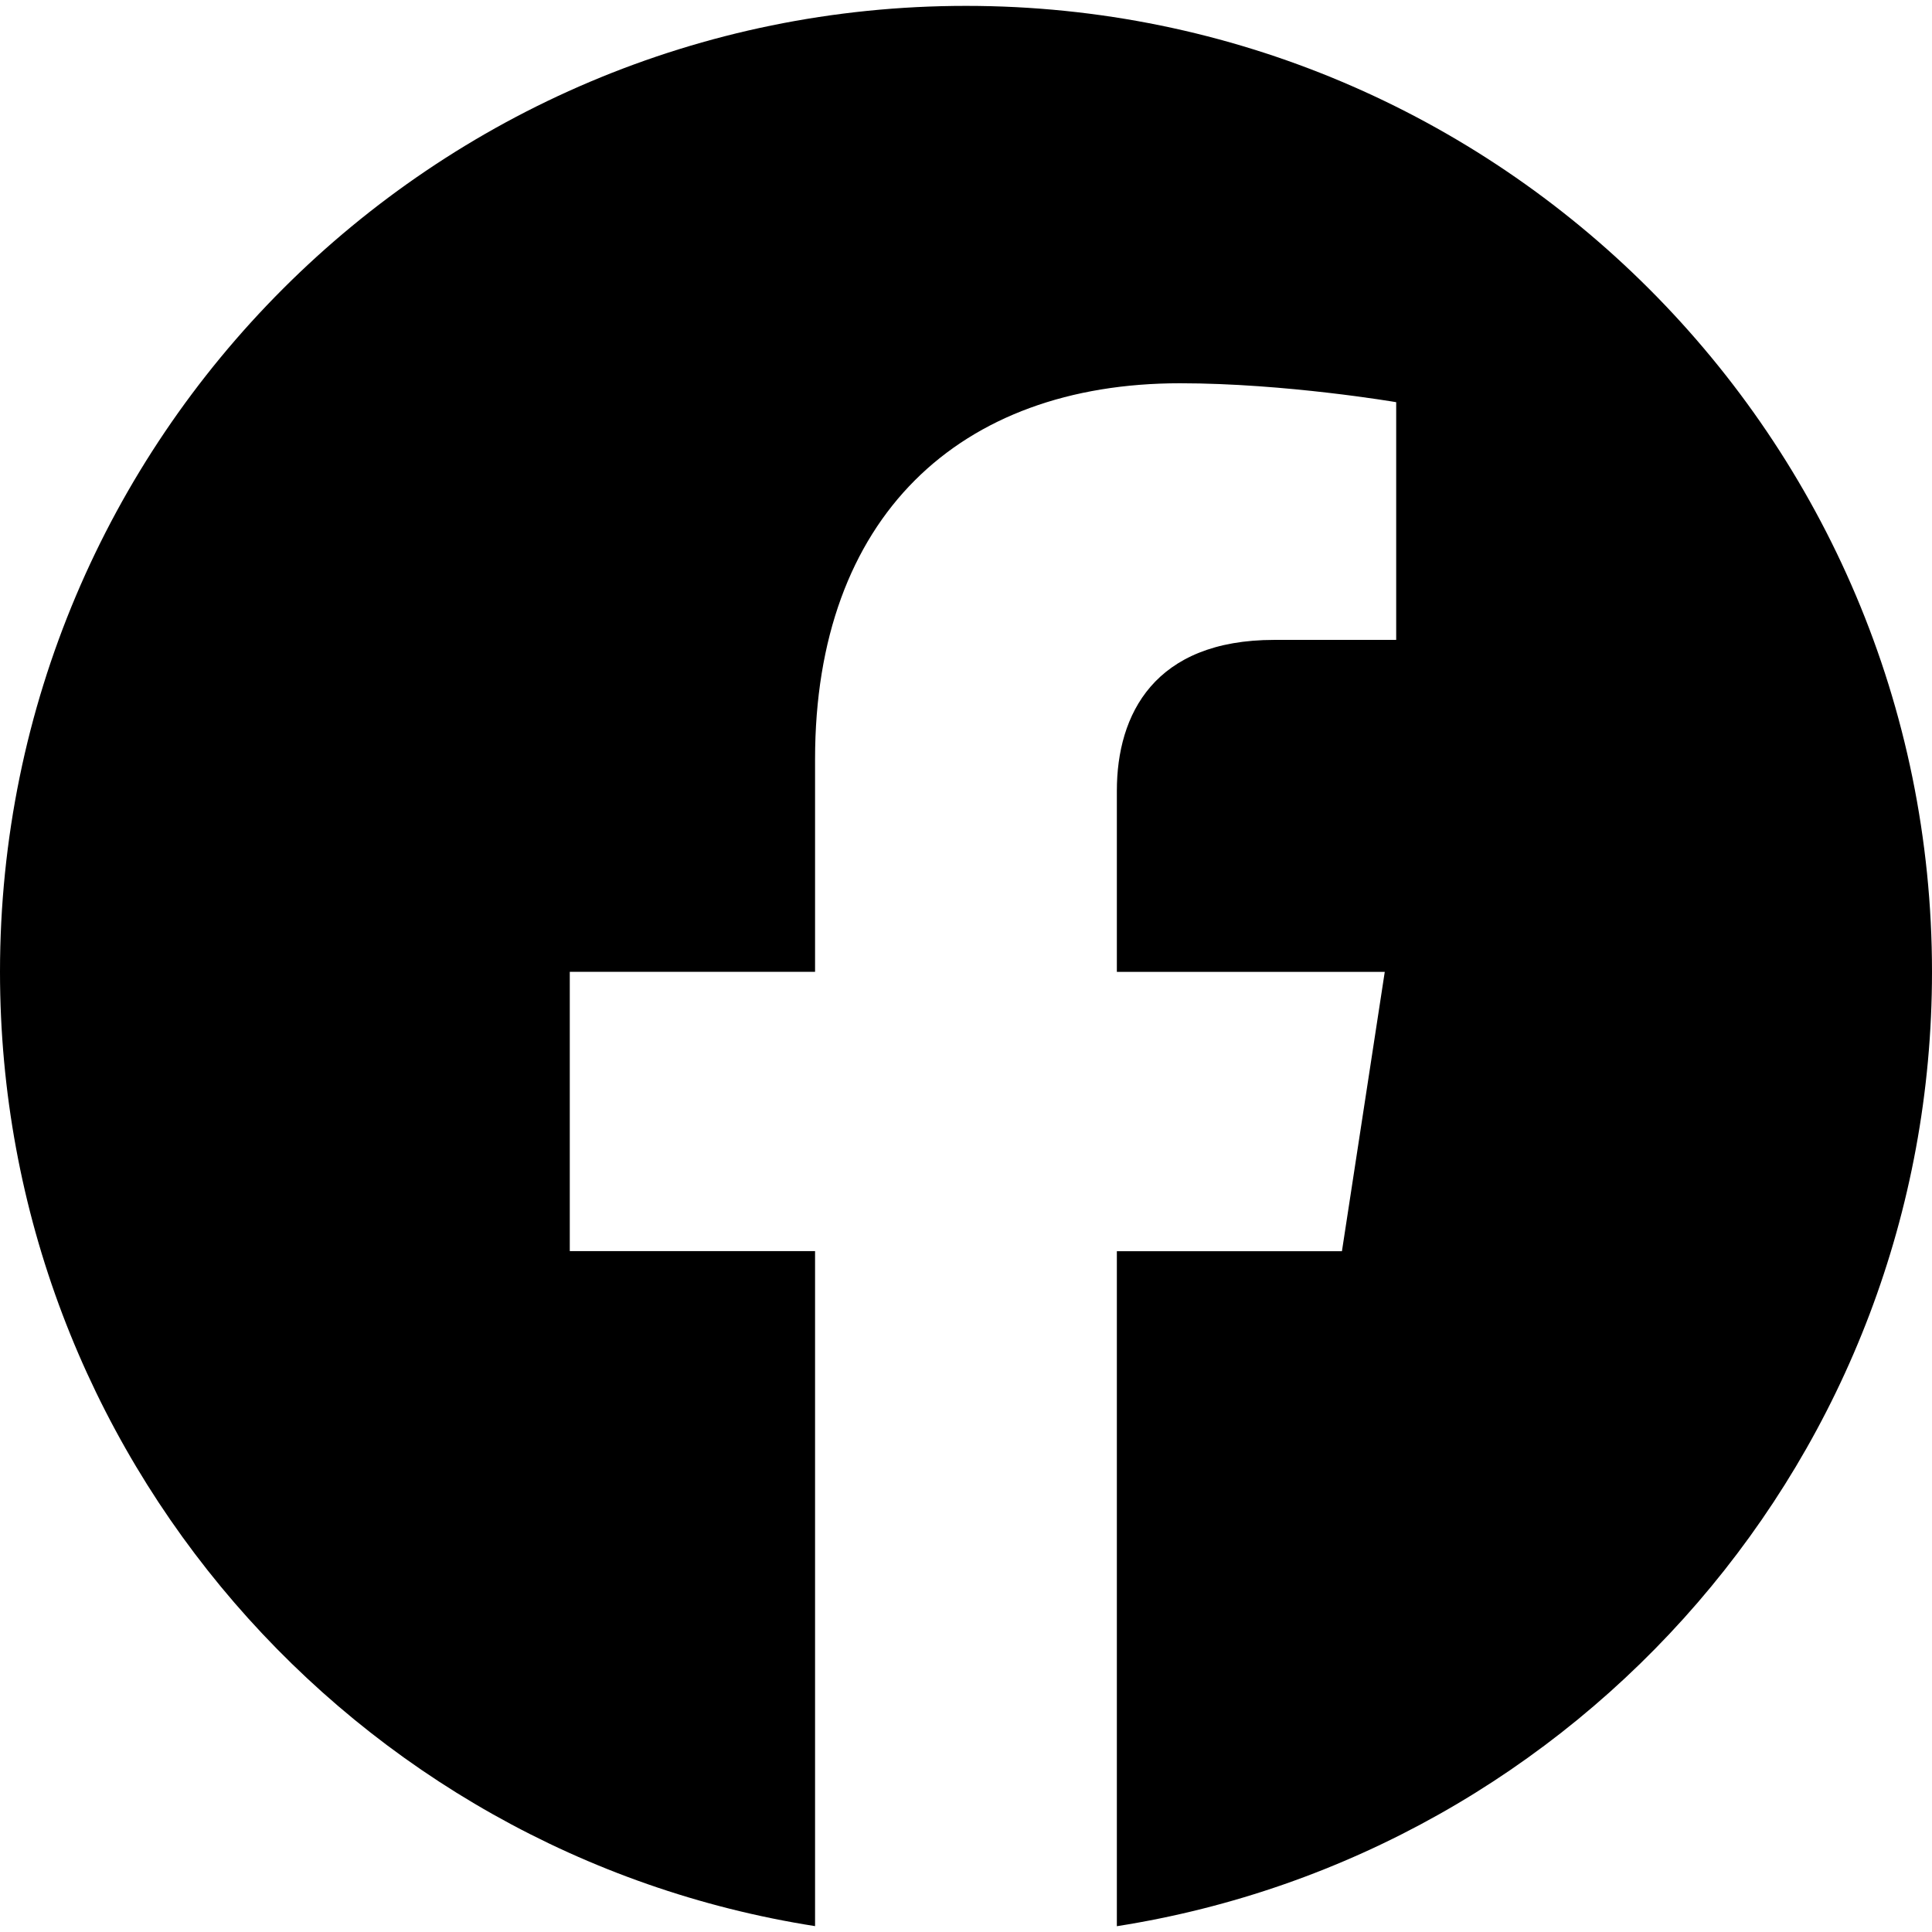
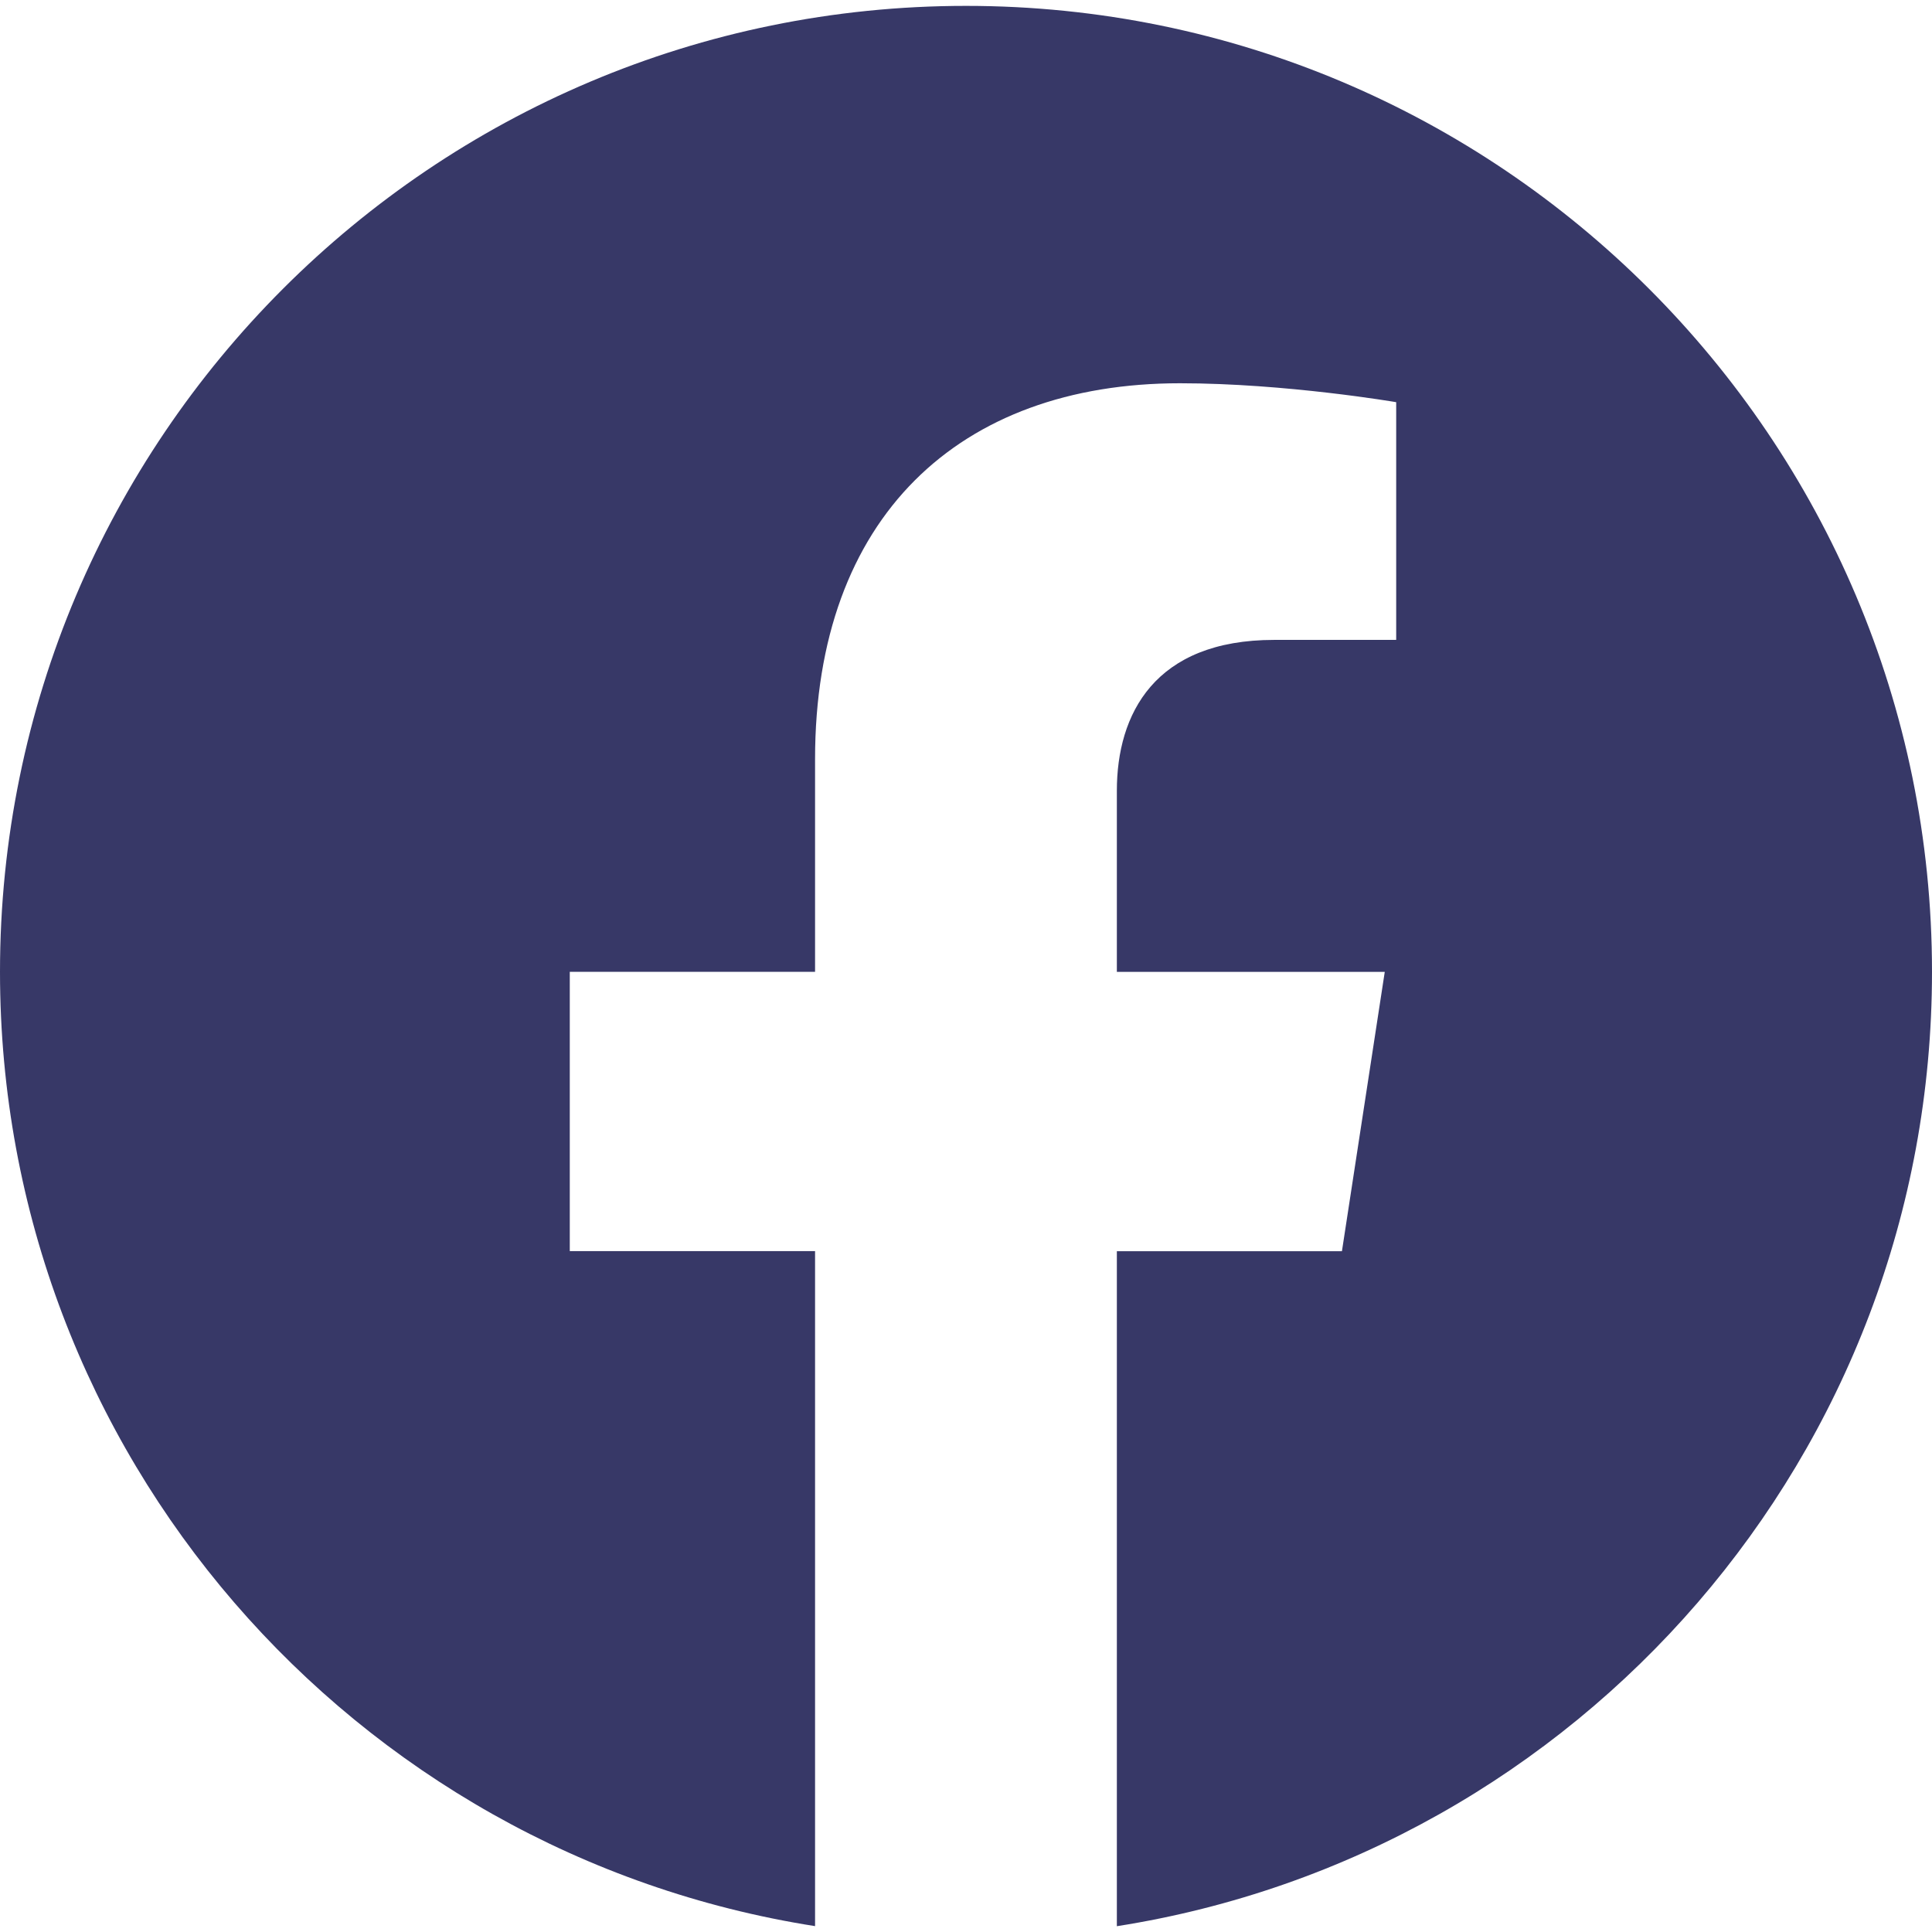
- <svg xmlns="http://www.w3.org/2000/svg" role="img" viewBox="0 0 24 24">
+ <svg xmlns="http://www.w3.org/2000/svg" role="img" fill="#373867" viewBox="0 0 24 24">
  <path d="M24 12.073c0-6.627-5.373-12-12-12s-12 5.373-12 12c0 5.99 4.388 10.954 10.125 11.854v-8.385H7.078v-3.47h3.047V9.43c0-3.007 1.792-4.669 4.533-4.669 1.312 0 2.686.235 2.686.235v2.953H15.83c-1.491 0-1.956.925-1.956 1.874v2.25h3.328l-.532 3.47h-2.796v8.385C19.612 23.027 24 18.062 24 12.073z" />
</svg>
